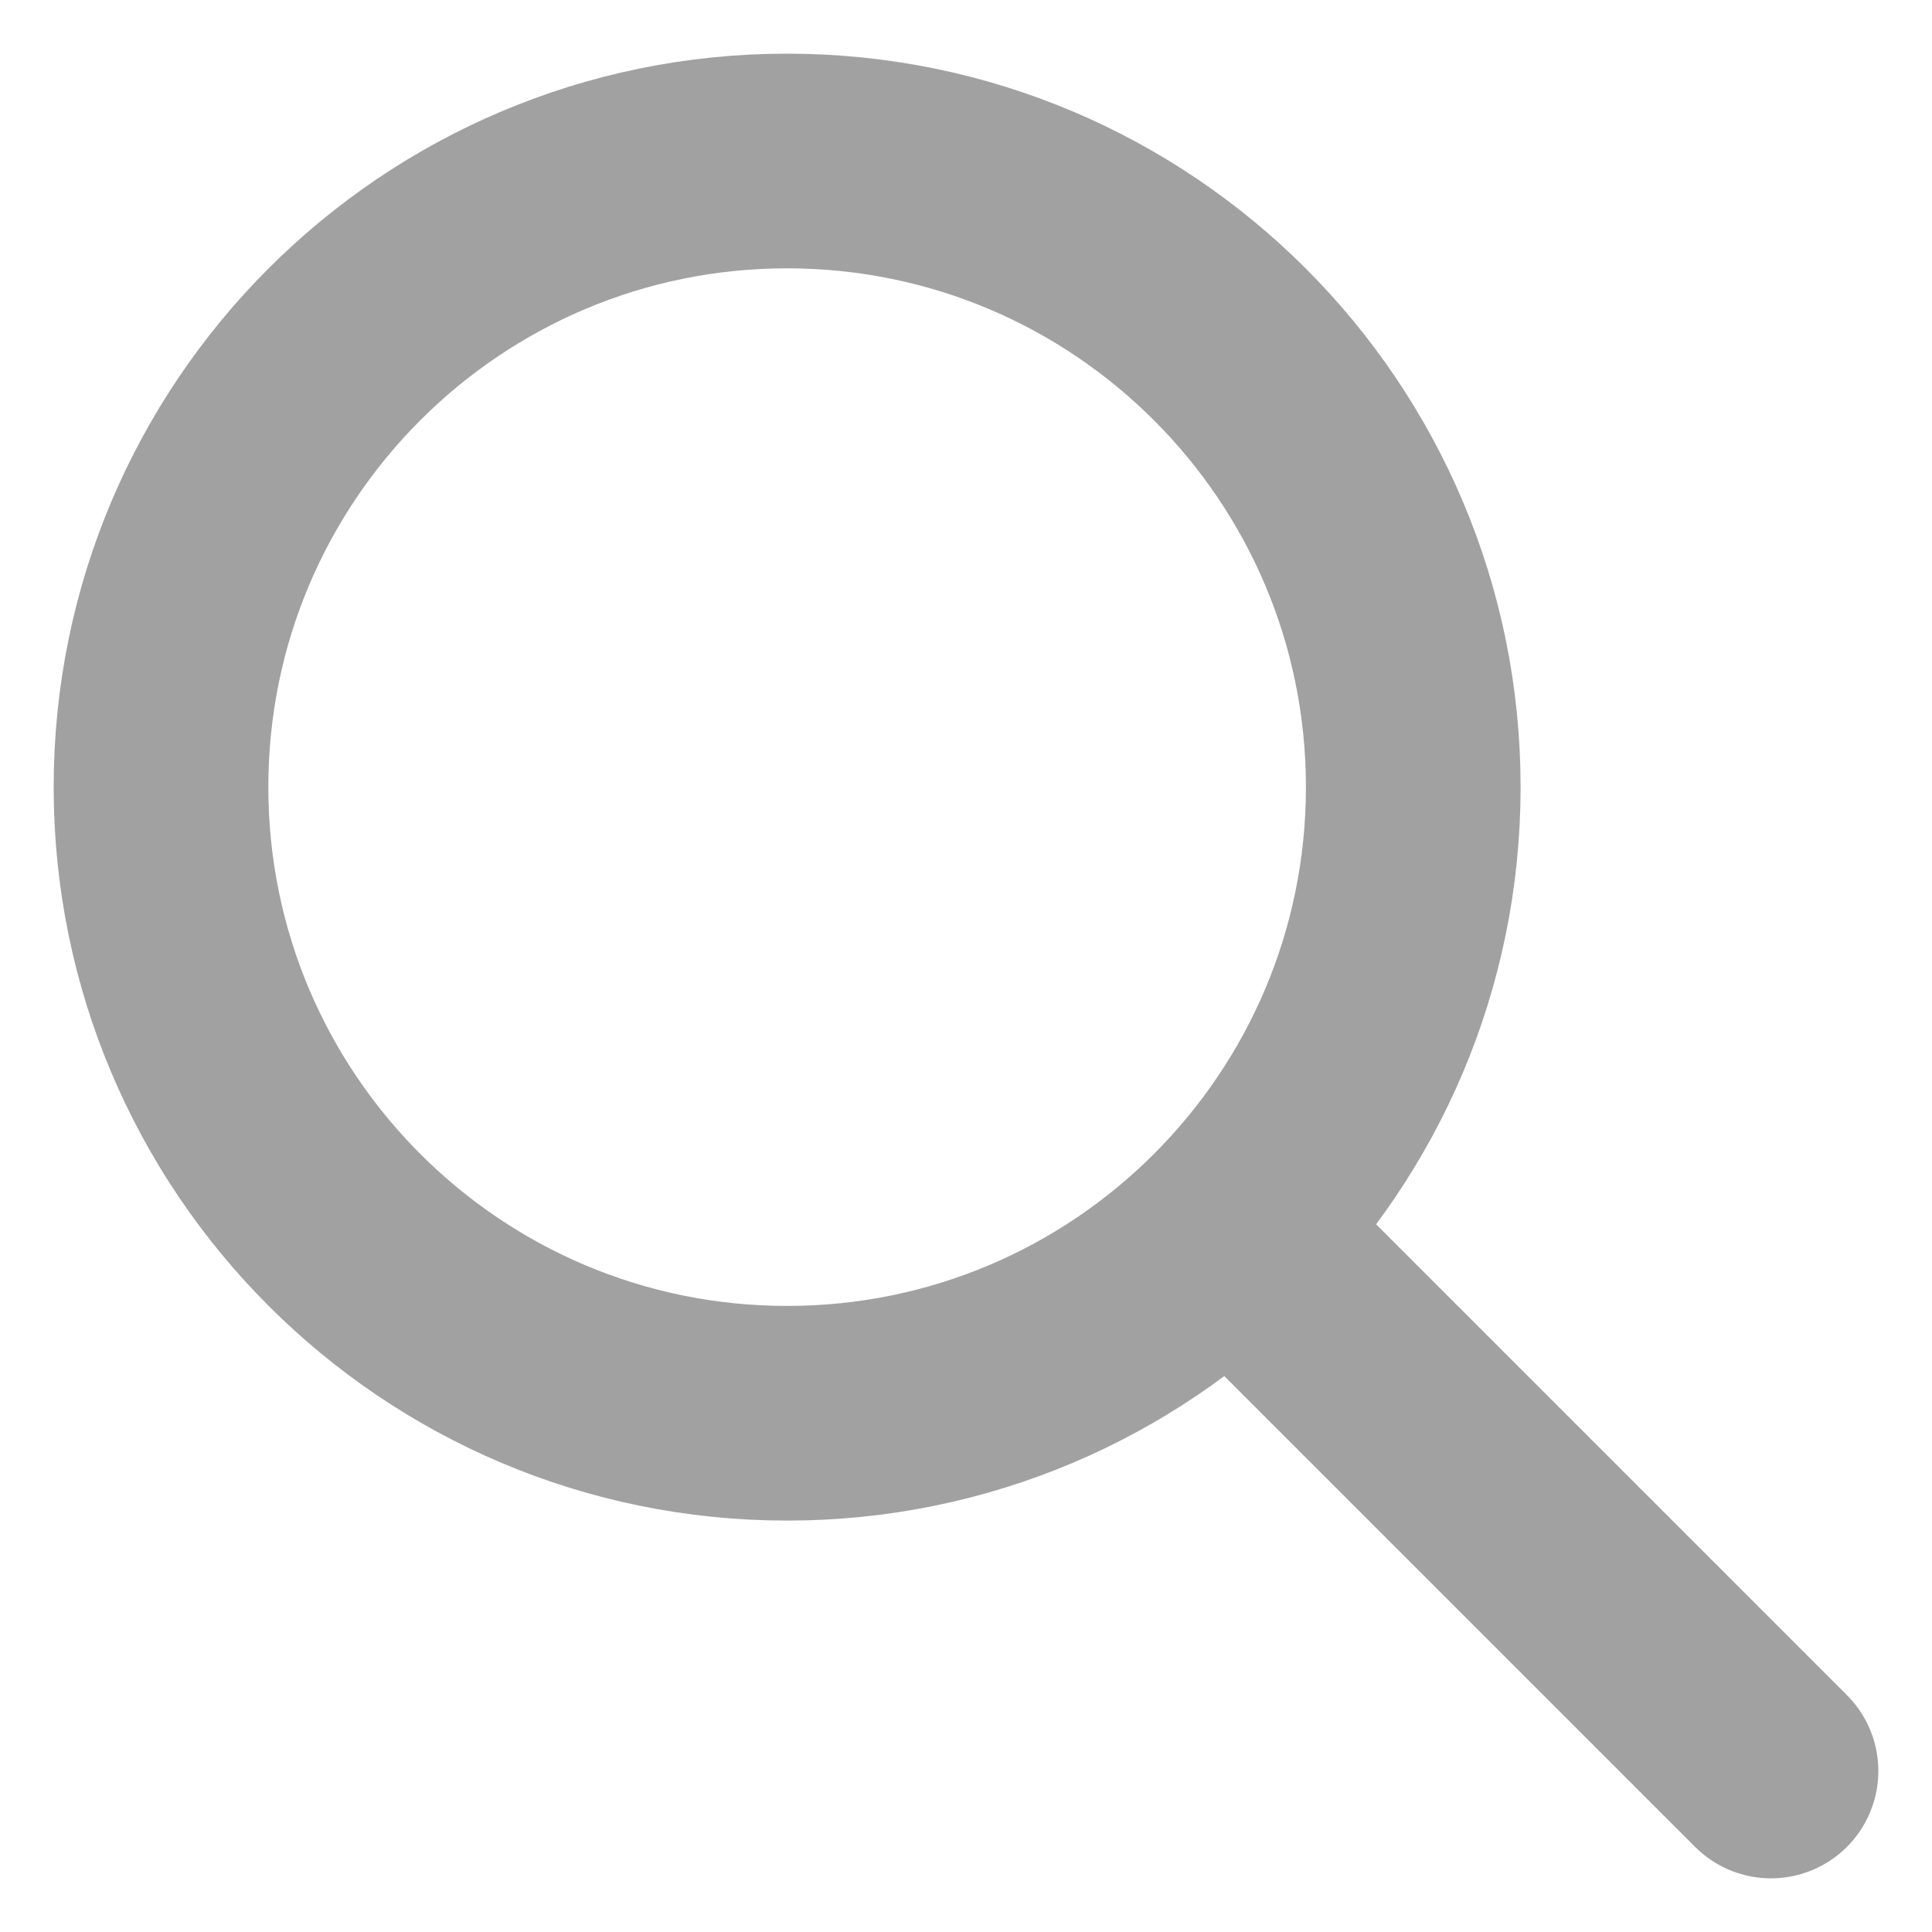
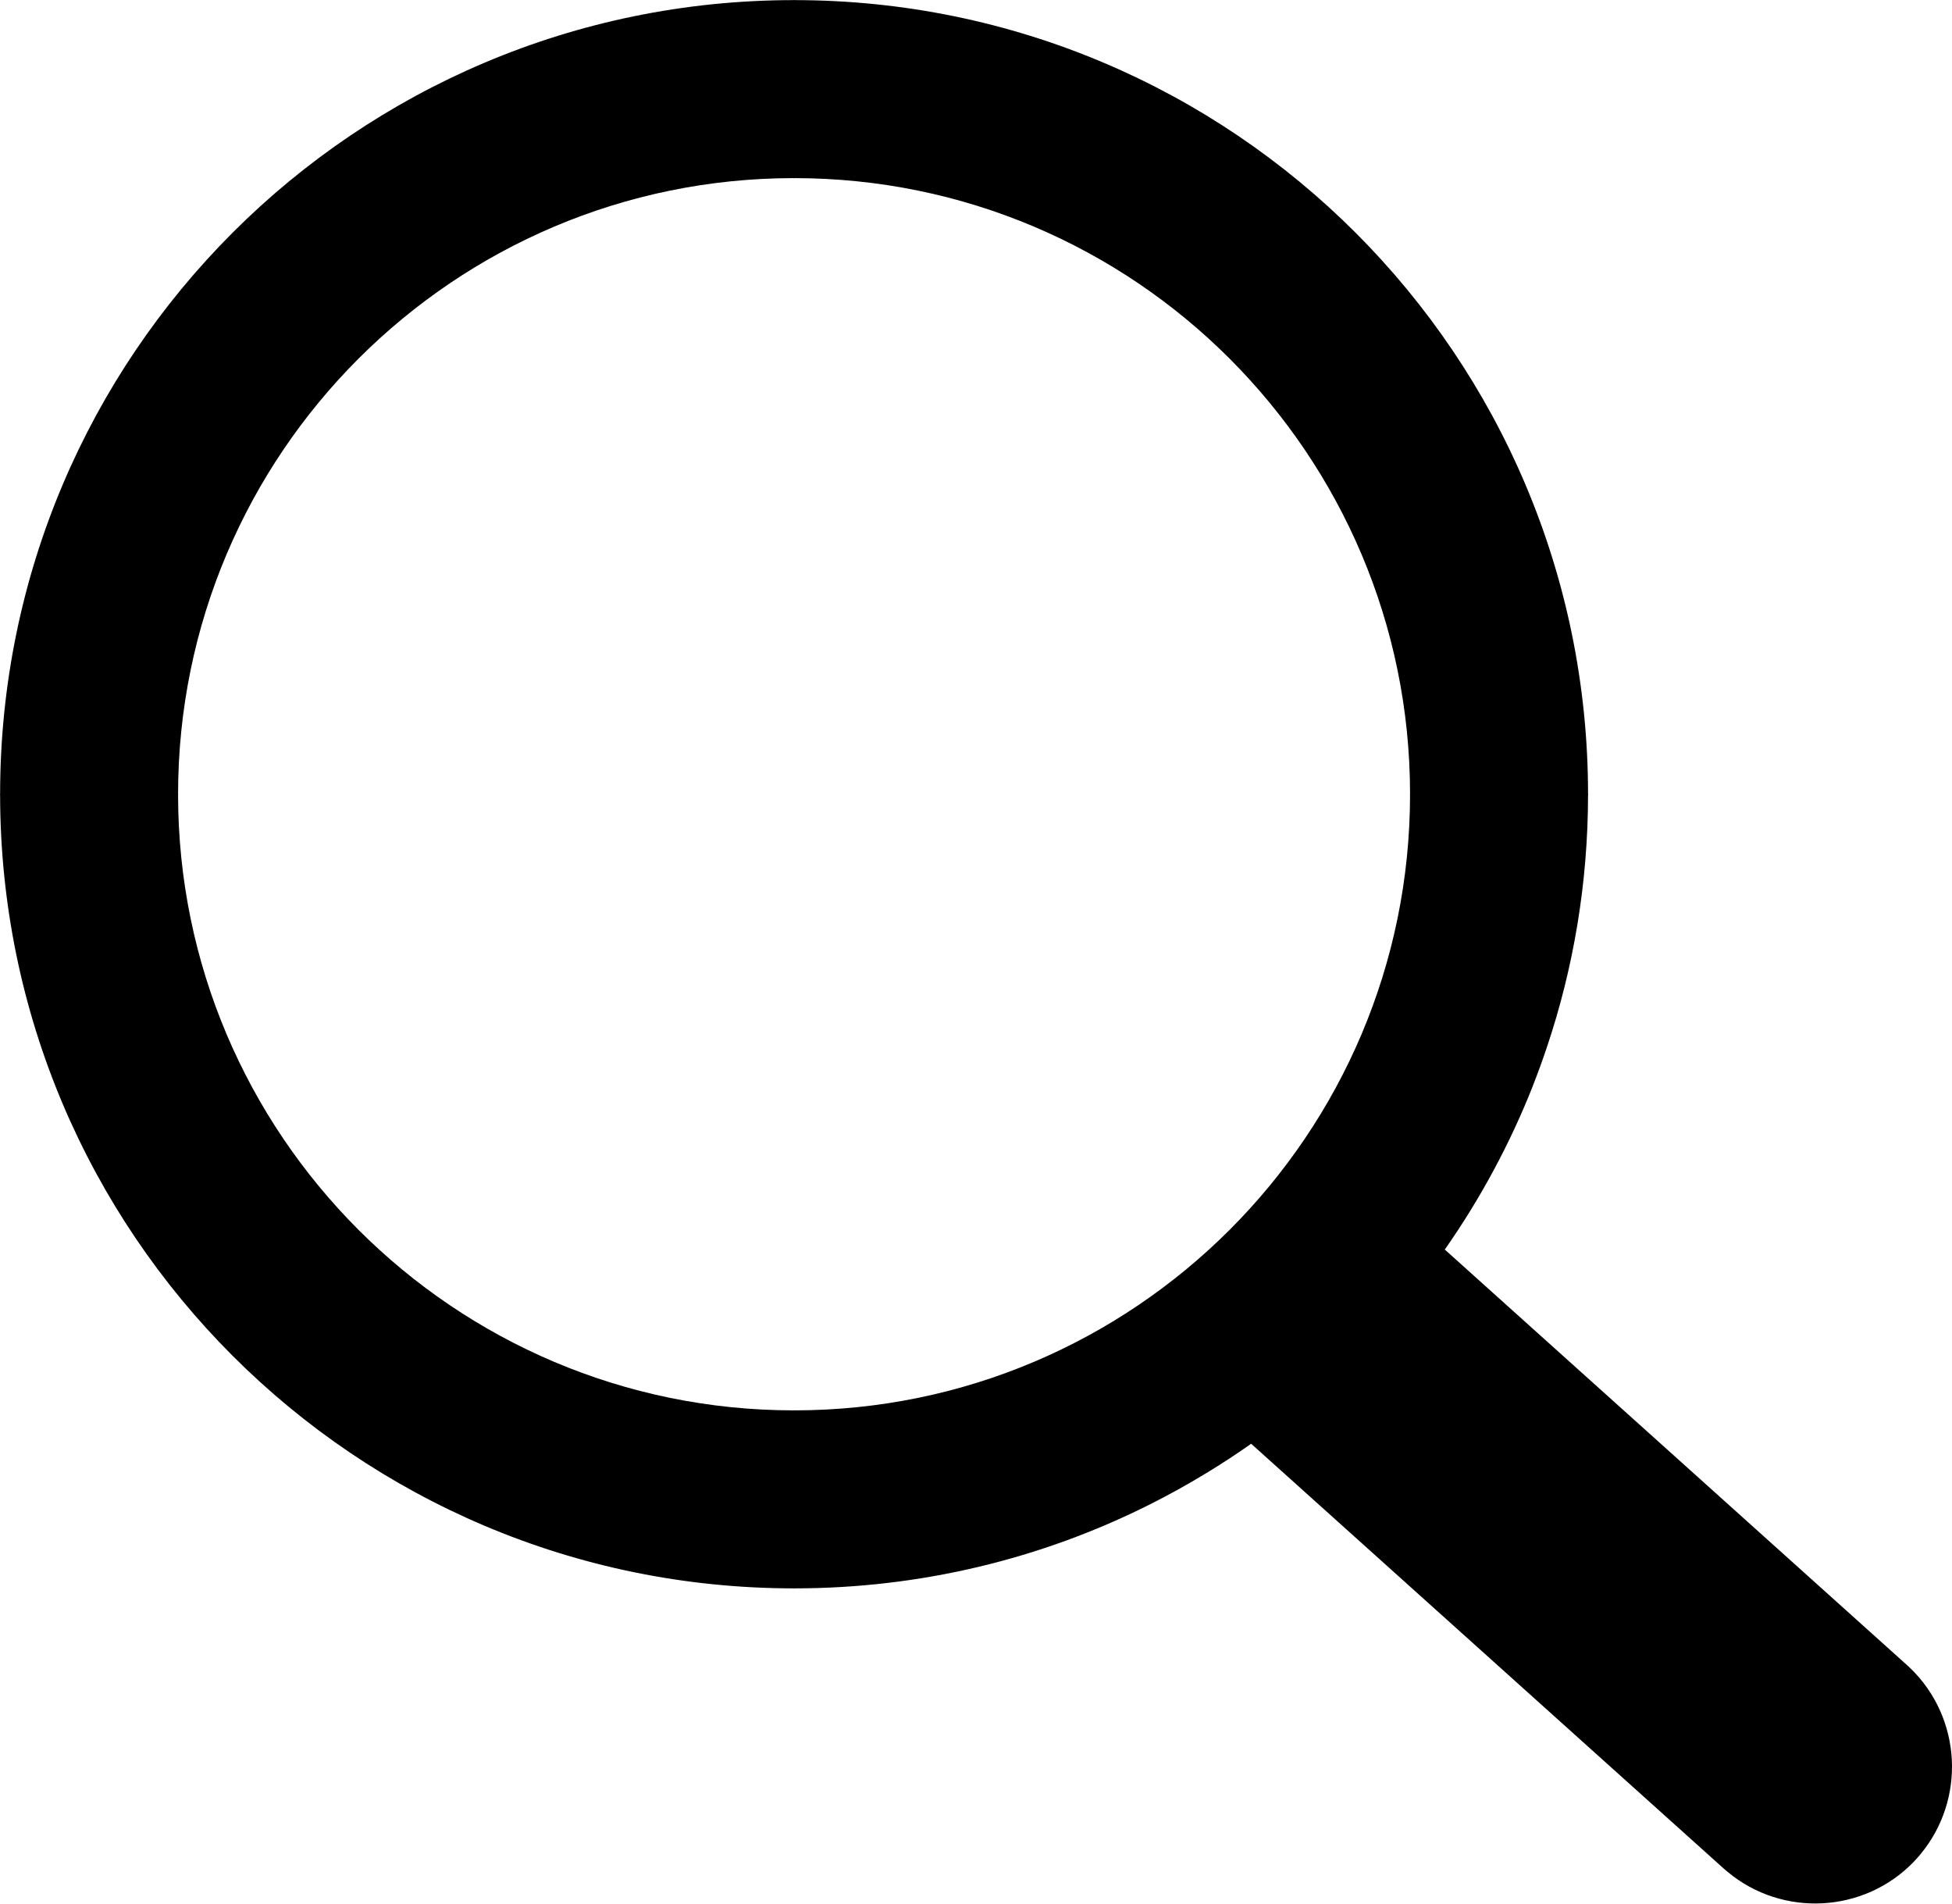
- <svg xmlns="http://www.w3.org/2000/svg" width="18" height="18" viewBox="0 0 18 18" fill="none">
-   <path d="M11.5 11.5L16.5 16.5M7.333 13.167C4.112 13.167 1.5 10.555 1.5 7.333C1.5 4.112 4.112 1.5 7.333 1.5C10.555 1.5 13.167 4.112 13.167 7.333C13.167 10.555 10.555 13.167 7.333 13.167Z" stroke="#A1A1A1" stroke-width="2" stroke-linecap="round" stroke-linejoin="round" />
+ <svg xmlns="http://www.w3.org/2000/svg" version="1.1" id="Layer_1" x="0px" y="0px" width="122.879px" height="119.799px" viewBox="0 0 122.879 119.799" enable-background="new 0 0 122.879 119.799" xml:space="preserve">
+   <g>
+     <path d="M49.988,0h0.016v0.007C63.803,0.011,76.298,5.608,85.34,14.652c9.027,9.031,14.619,21.515,14.628,35.303h0.007v0.033v0.04 h-0.007c-0.005,5.557-0.917,10.905-2.594,15.892c-0.281,0.837-0.575,1.641-0.877,2.409v0.007c-1.446,3.66-3.315,7.12-5.547,10.307 l29.082,26.139l0.018,0.016l0.157,0.146l0.011,0.011c1.642,1.563,2.536,3.656,2.649,5.78c0.11,2.1-0.543,4.248-1.979,5.971 l-0.011,0.016l-0.175,0.203l-0.035,0.035l-0.146,0.16l-0.016,0.021c-1.565,1.642-3.654,2.534-5.78,2.646 c-2.097,0.111-4.247-0.54-5.971-1.978l-0.015-0.011l-0.204-0.175l-0.029-0.024L78.761,90.865c-0.88,0.62-1.778,1.209-2.687,1.765 c-1.233,0.755-2.51,1.466-3.813,2.115c-6.699,3.342-14.269,5.222-22.272,5.222v0.007h-0.016v-0.007 c-13.799-0.004-26.296-5.601-35.338-14.645C5.605,76.291,0.016,63.805,0.007,50.021H0v-0.033v-0.016h0.007 c0.004-13.799,5.601-26.296,14.645-35.338C23.683,5.608,36.167,0.016,49.955,0.007V0H49.988L49.988,0z M50.004,11.21v0.007h-0.016 h-0.033V11.21c-10.686,0.007-20.372,4.35-27.384,11.359C15.56,29.578,11.213,39.274,11.21,49.973h0.007v0.016v0.033H11.21 c0.007,10.686,4.347,20.367,11.359,27.381c7.009,7.012,16.705,11.359,27.403,11.361v-0.007h0.016h0.033v0.007 c10.686-0.007,20.368-4.348,27.382-11.359c7.011-7.009,11.358-16.702,11.36-27.4h-0.006v-0.016v-0.033h0.006 c-0.006-10.686-4.35-20.372-11.358-27.384C70.396,15.56,60.703,11.213,50.004,11.21L50.004,11.21z" />
+   </g>
</svg>
